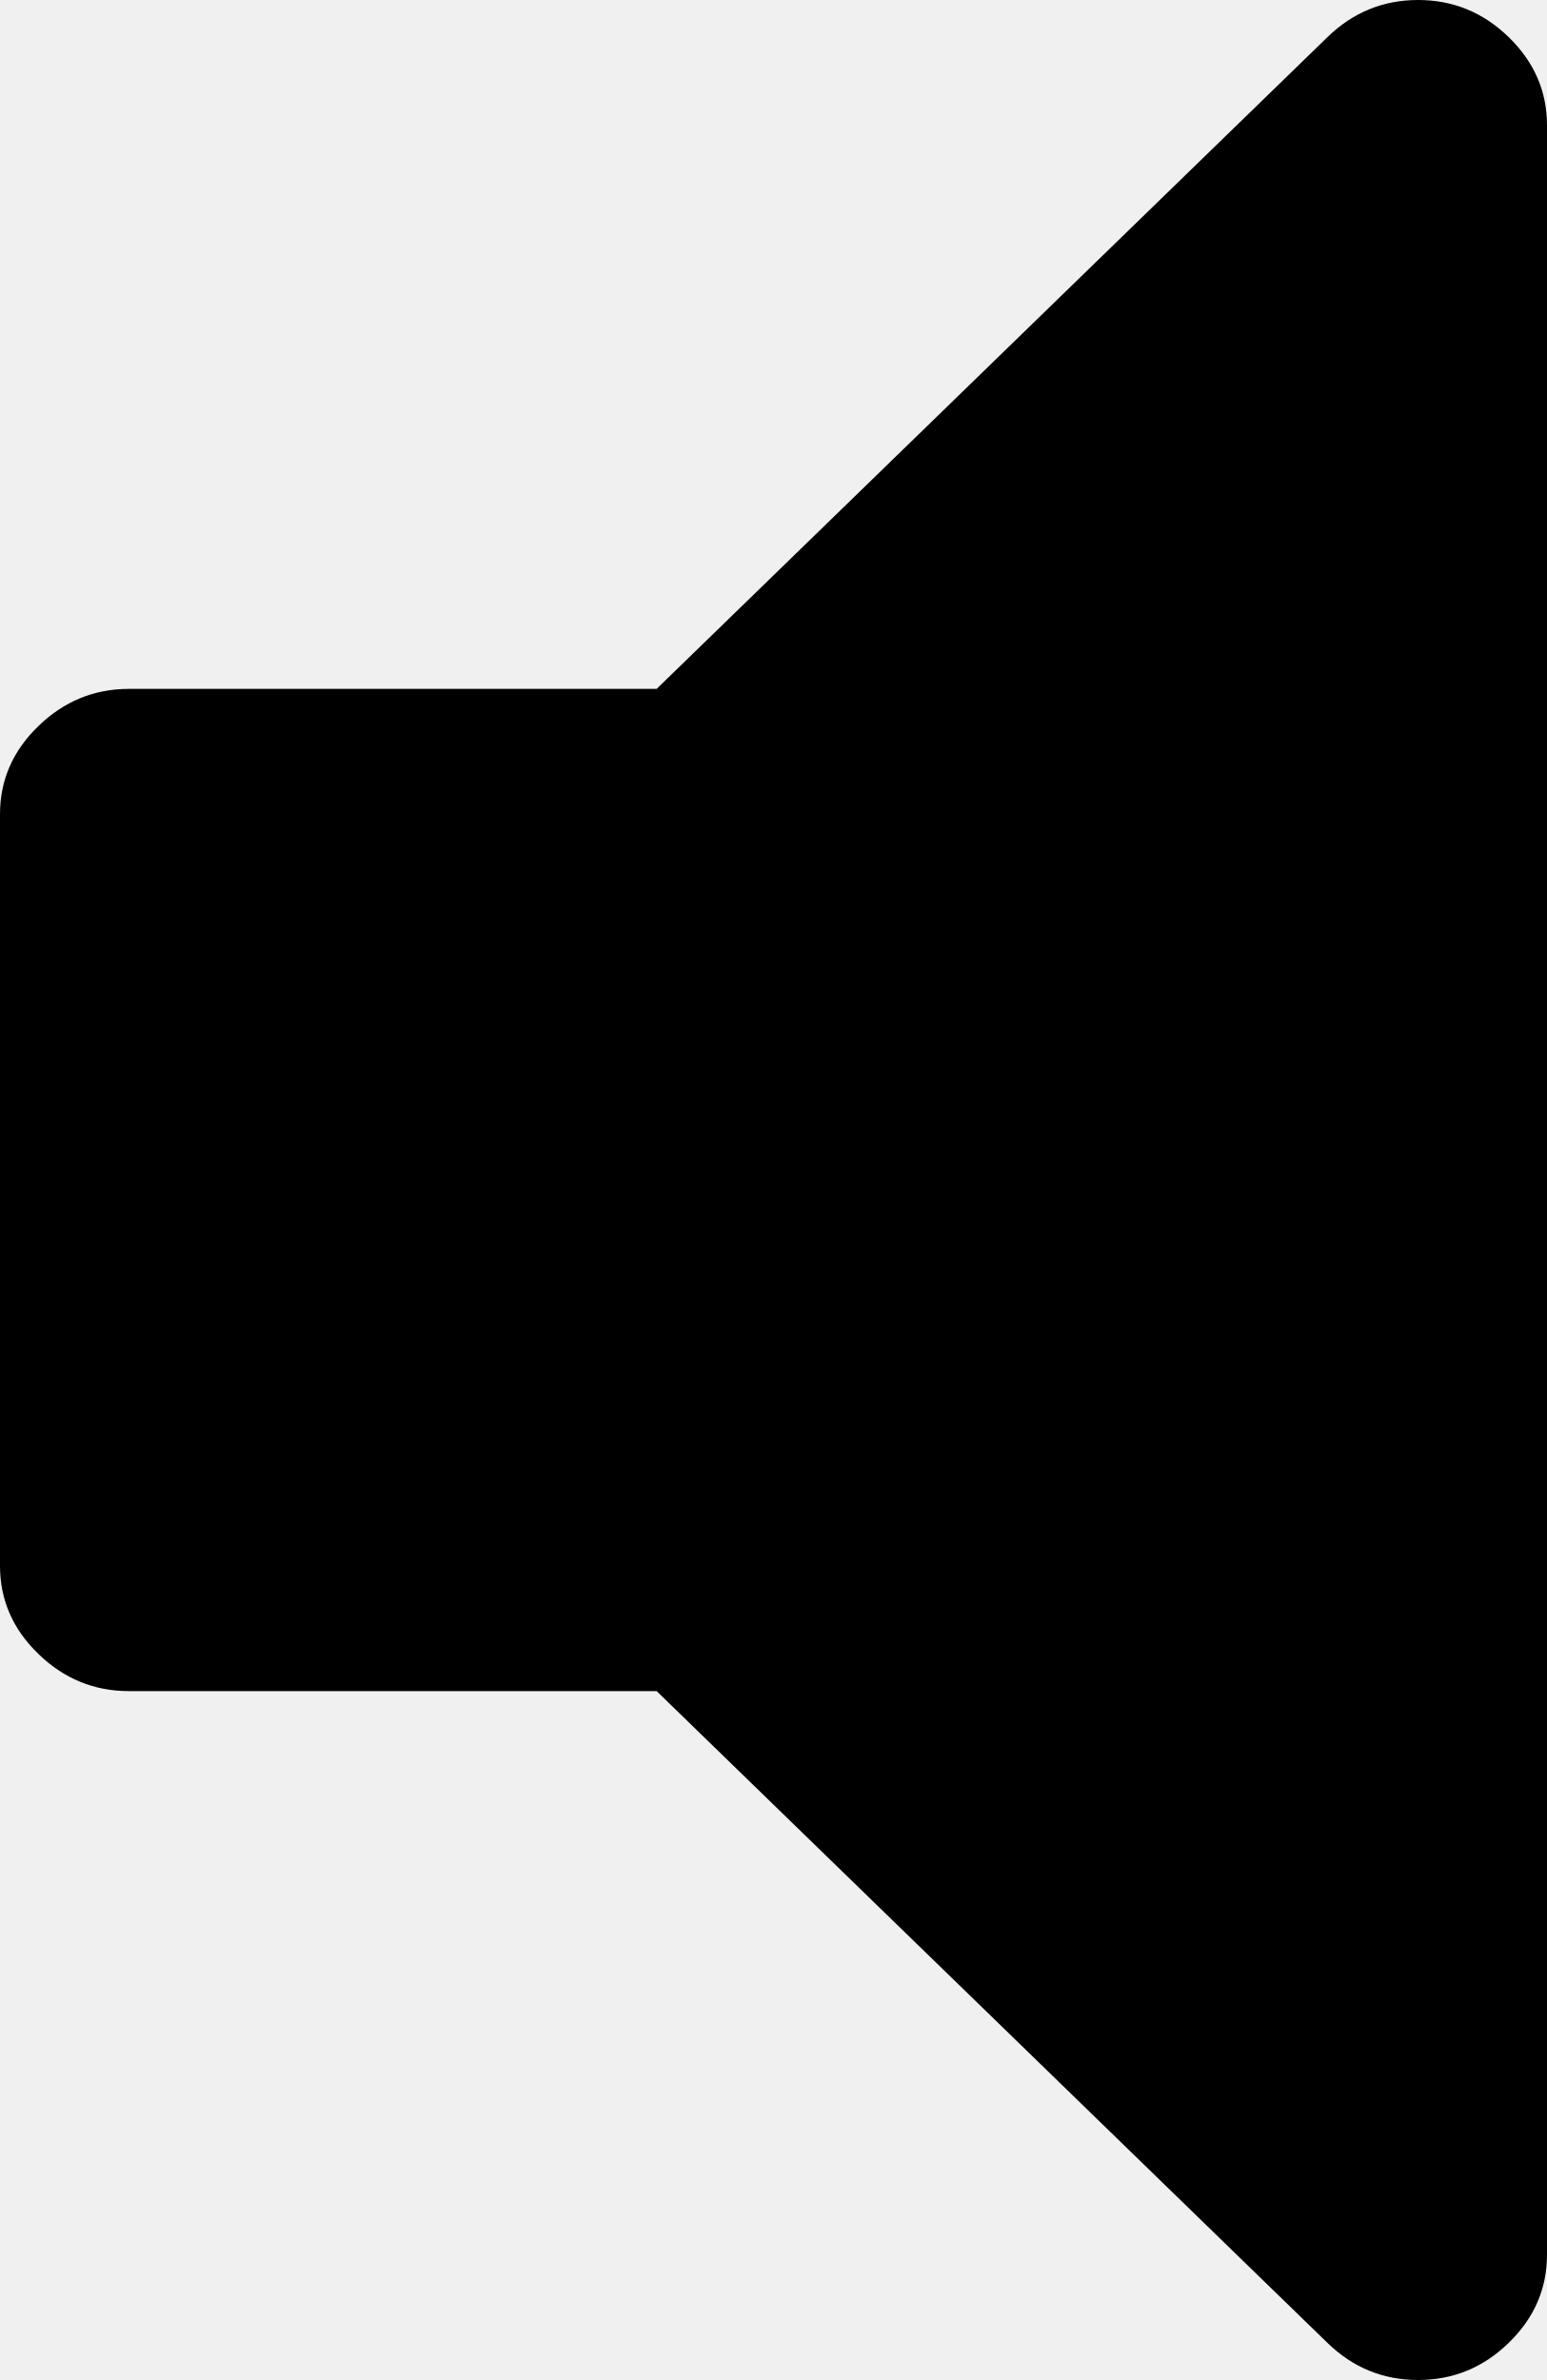
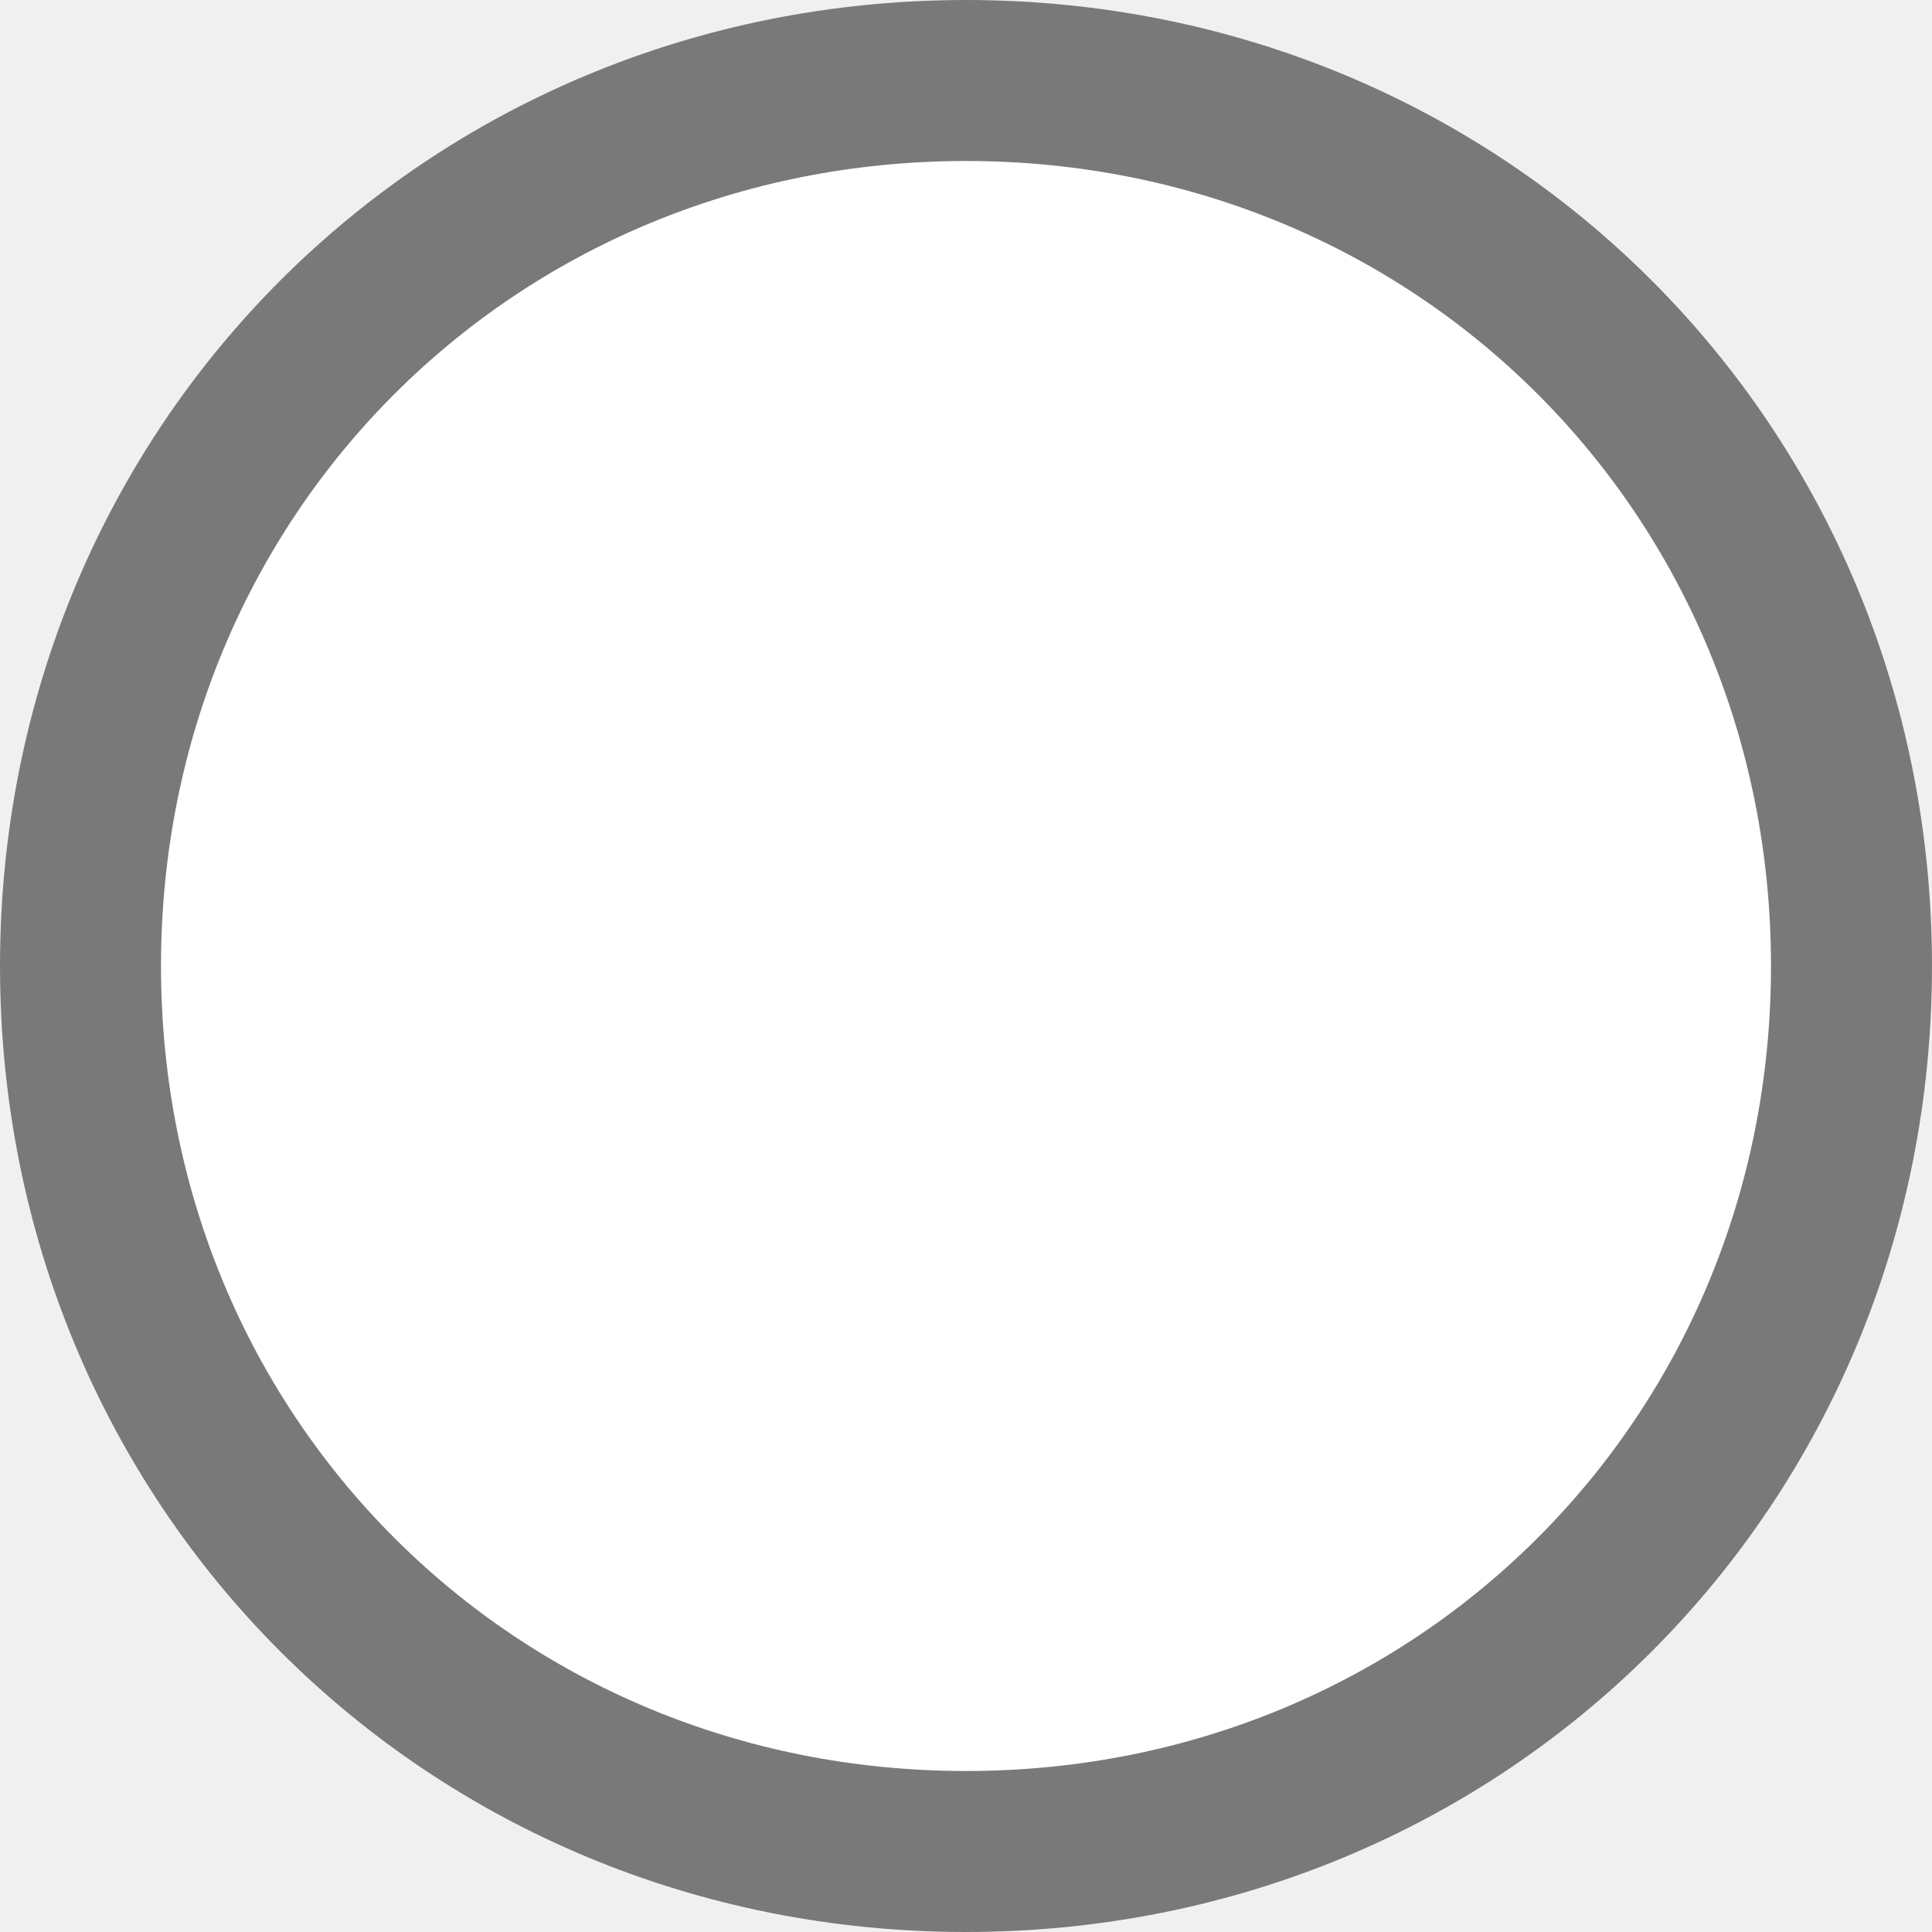
- <svg xmlns="http://www.w3.org/2000/svg" version="1.1" width="13px" height="20px">
-   <g transform="matrix(1 0 0 1 -449 -8649 )">
-     <path d="M 12.678 0.312  C 12.893 0.521  13 0.768  13 1.053  L 13 18.947  C 13 19.232  12.893 19.479  12.678 19.688  C 12.464 19.896  12.21 20  11.917 20  C 11.623 20  11.369 19.896  11.155 19.688  L 5.518 14.211  L 1.083 14.211  C 0.79 14.211  0.536 14.106  0.322 13.898  C 0.107 13.69  0 13.443  0 13.158  L 0 6.842  C 0 6.557  0.107 6.31  0.322 6.102  C 0.536 5.894  0.79 5.789  1.083 5.789  L 5.518 5.789  L 11.155 0.312  C 11.369 0.104  11.623 0  11.917 0  C 12.21 0  12.464 0.104  12.678 0.312  Z " fill-rule="nonzero" fill="#000000" stroke="none" transform="matrix(1 0 0 1 449 8649 )" />
-   </g>
+ <svg xmlns="http://www.w3.org/2000/svg" version="1.1" width="12px" height="12px" viewBox="1551 8430  12 12">
+   <path d="M 1557 8430  C 1560.36 8430  1563 8432.64  1563 8436  C 1563 8439.36  1560.36 8442  1557 8442  C 1553.64 8442  1551 8439.36  1551 8436  C 1551 8432.64  1553.64 8430  1557 8430  Z " fill-rule="nonzero" fill="#ffffff" stroke="none" />
+   <path d="M 1557 8430.5  C 1560.08 8430.5  1562.5 8432.92  1562.5 8436  C 1562.5 8439.08  1560.08 8441.5  1557 8441.5  C 1553.92 8441.5  1551.5 8439.08  1551.5 8436  C 1551.5 8432.92  1553.92 8430.5  1557 8430.5  Z " stroke-width="1" stroke="#797979" fill="none" />
</svg>
